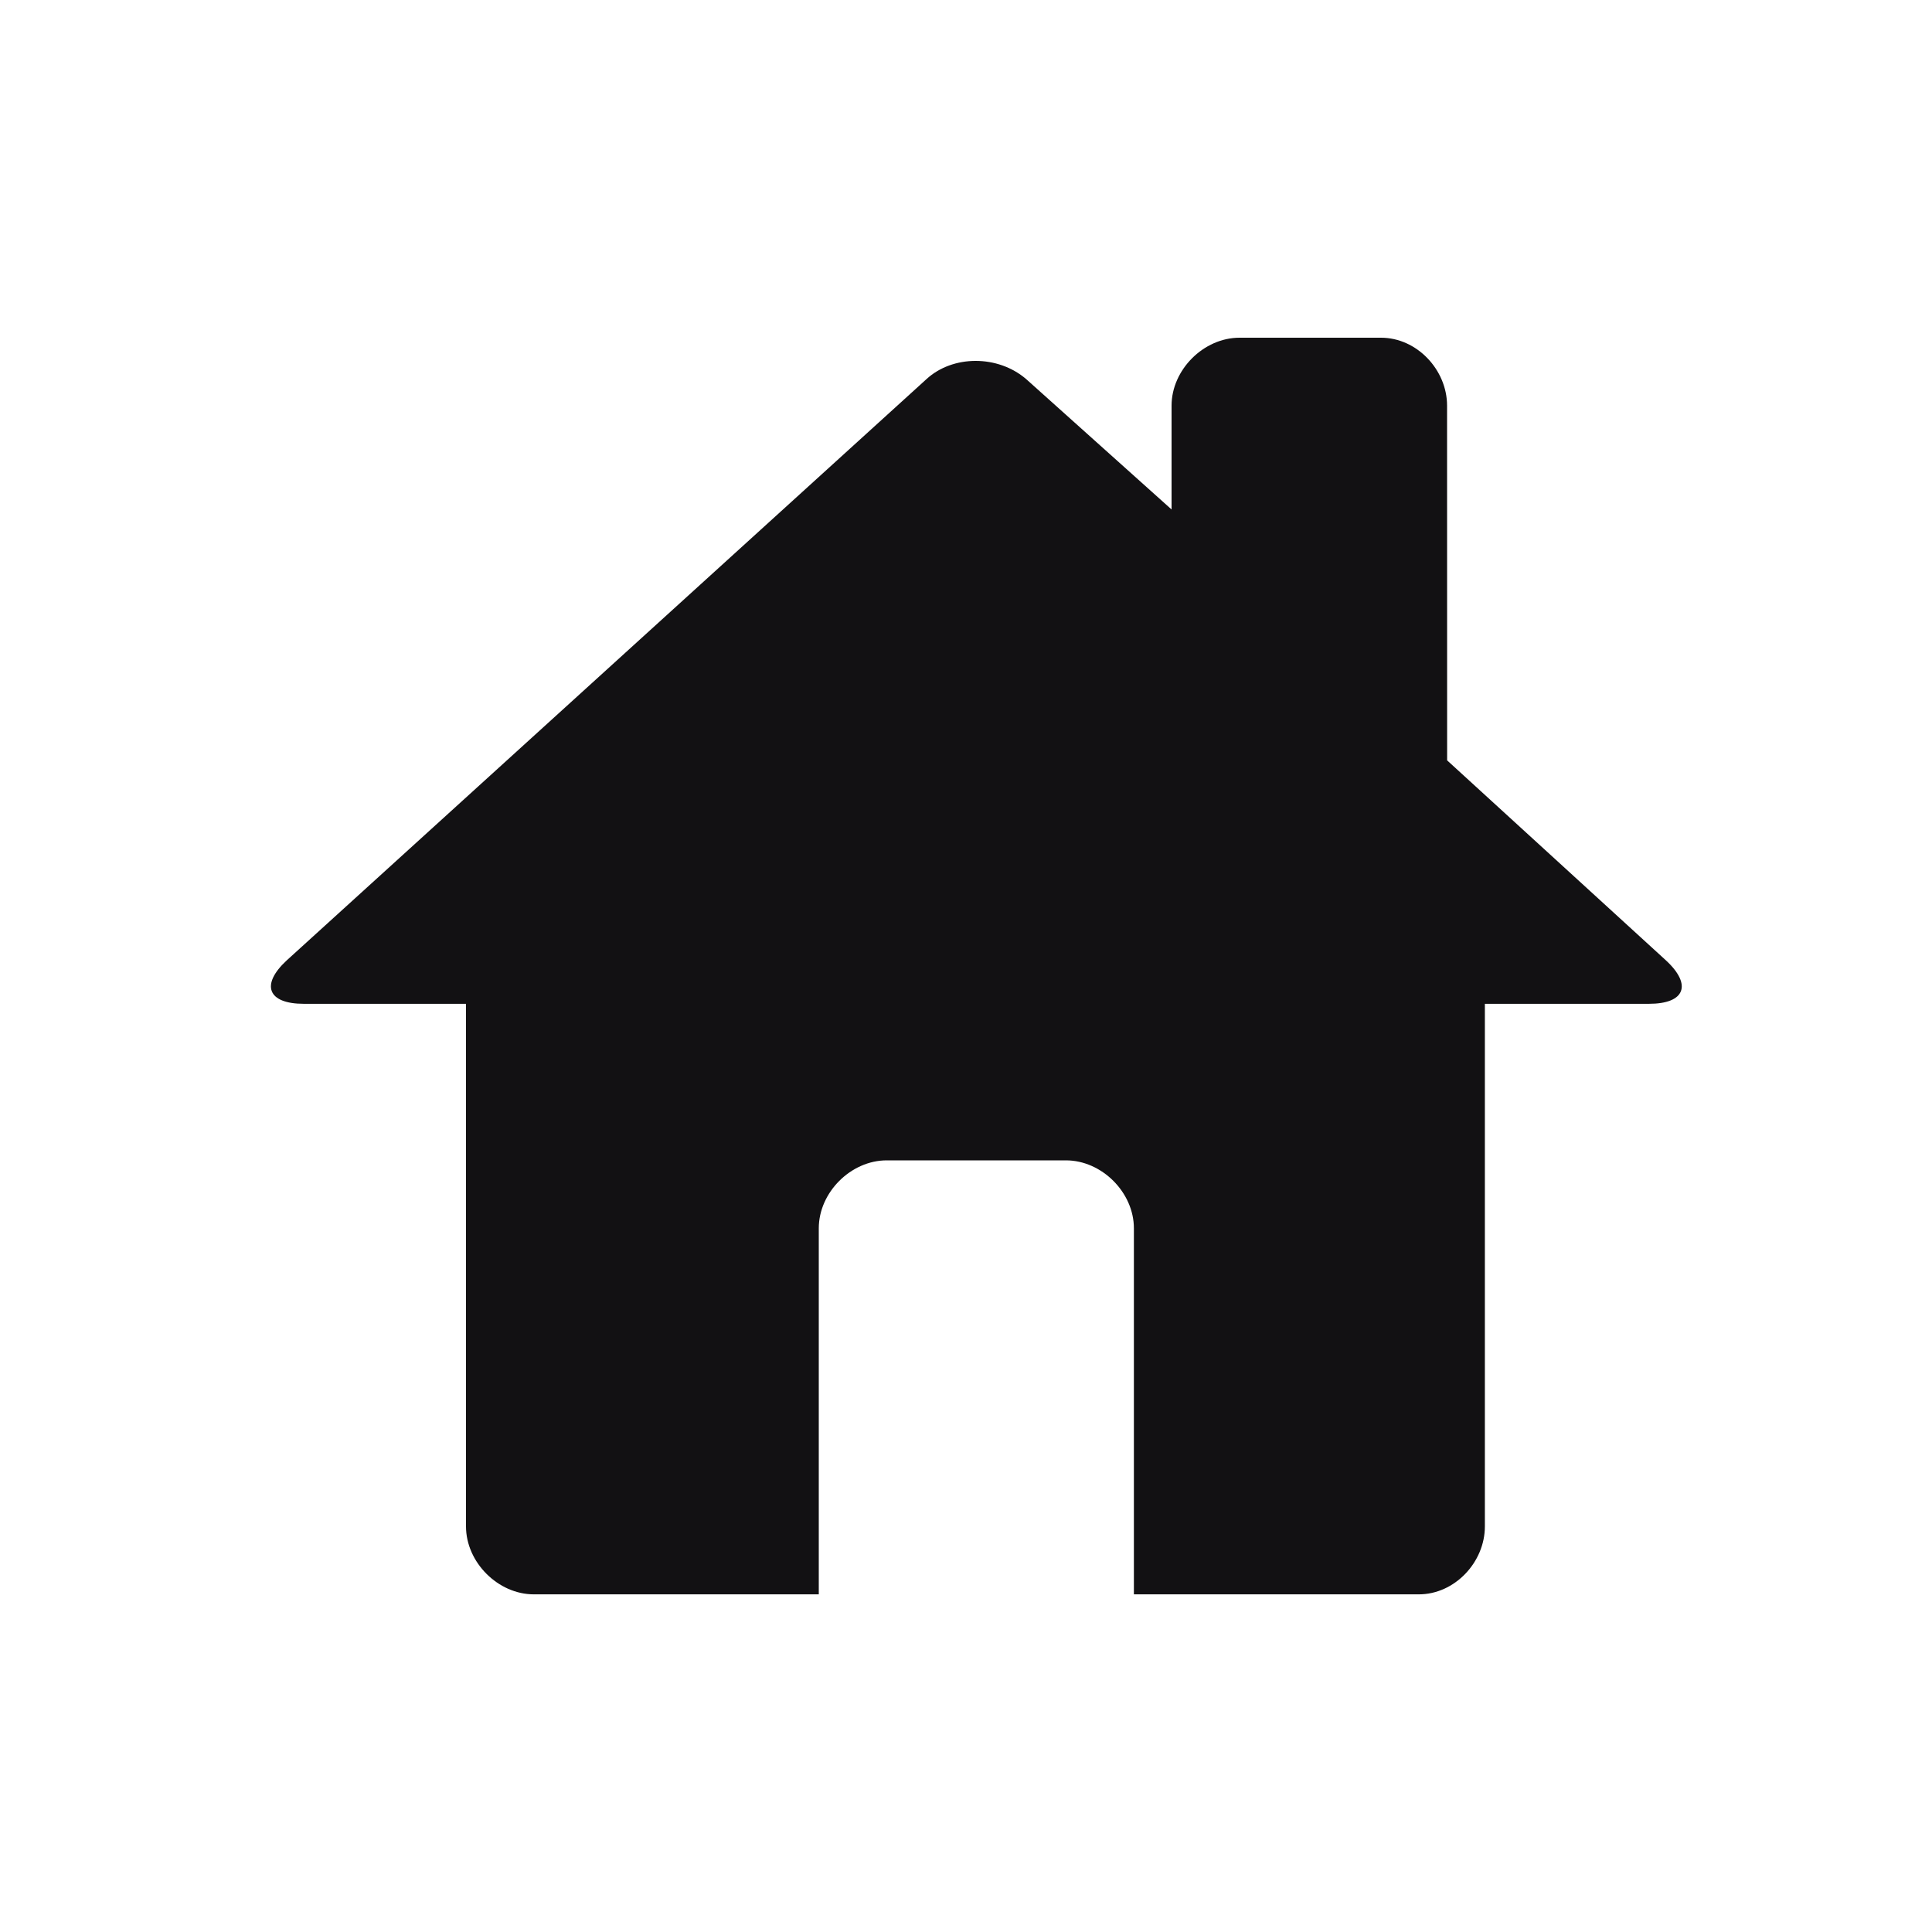
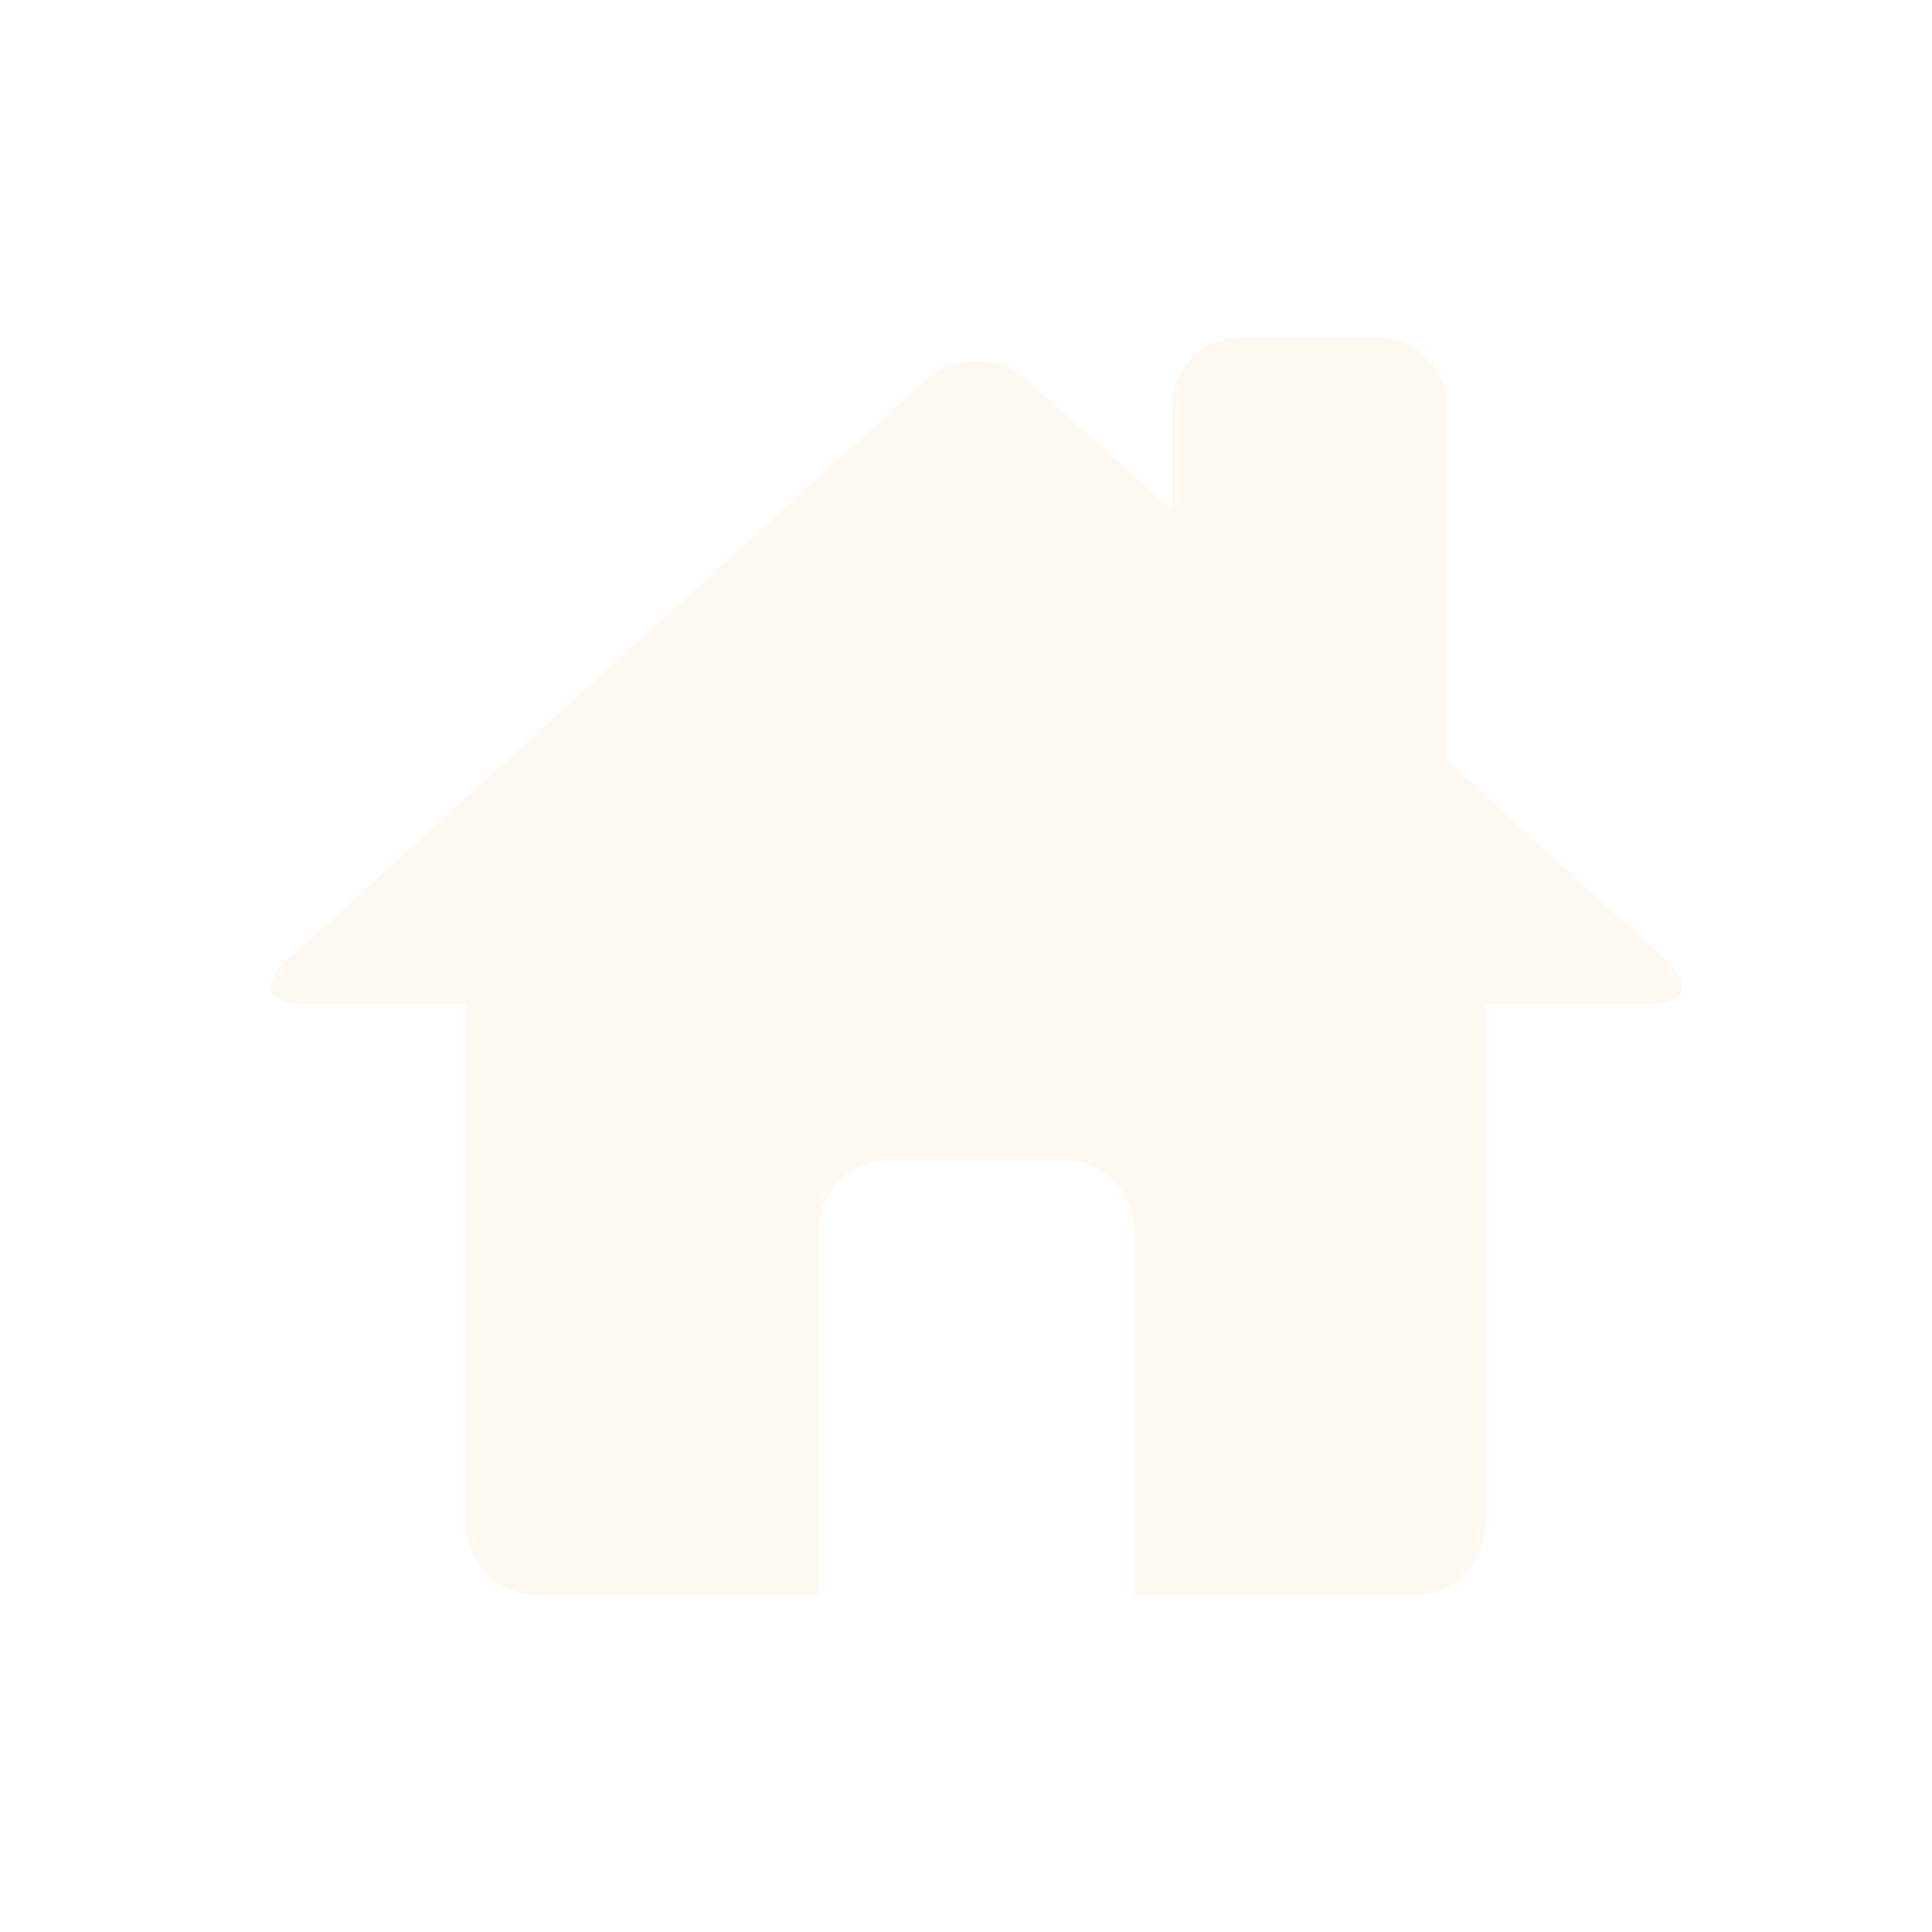
<svg xmlns="http://www.w3.org/2000/svg" width="30" height="30" viewBox="0 0 30 30" fill="none">
-   <path d="M22.471 11.807L25.869 14.913C26.28 15.293 26.163 15.587 25.606 15.587H23.057V23.702C23.057 24.259 22.588 24.757 22.031 24.757H17.607V19.073C17.607 18.516 17.109 18.018 16.552 18.018H13.769C13.212 18.018 12.714 18.516 12.714 19.073V24.757H8.29C7.733 24.757 7.236 24.259 7.236 23.702V15.587H4.716C4.159 15.587 4.041 15.293 4.452 14.913L14.384 5.889C14.795 5.509 15.498 5.509 15.937 5.889L18.192 7.911V6.299C18.192 5.742 18.69 5.244 19.247 5.244H21.444C22.001 5.244 22.47 5.742 22.47 6.299L22.471 11.807Z" fill="#121113" />
+   <path d="M22.471 11.807L25.869 14.913C26.28 15.293 26.163 15.587 25.606 15.587H23.057V23.702C23.057 24.259 22.588 24.757 22.031 24.757H17.607V19.073C17.607 18.516 17.109 18.018 16.552 18.018H13.769C13.212 18.018 12.714 18.516 12.714 19.073V24.757H8.29C7.733 24.757 7.236 24.259 7.236 23.702V15.587H4.716C4.159 15.587 4.041 15.293 4.452 14.913L14.384 5.889C14.795 5.509 15.498 5.509 15.937 5.889L18.192 7.911V6.299C18.192 5.742 18.69 5.244 19.247 5.244H21.444C22.001 5.244 22.47 5.742 22.47 6.299L22.471 11.807Z" fill="#FFF8F0" />
</svg>
